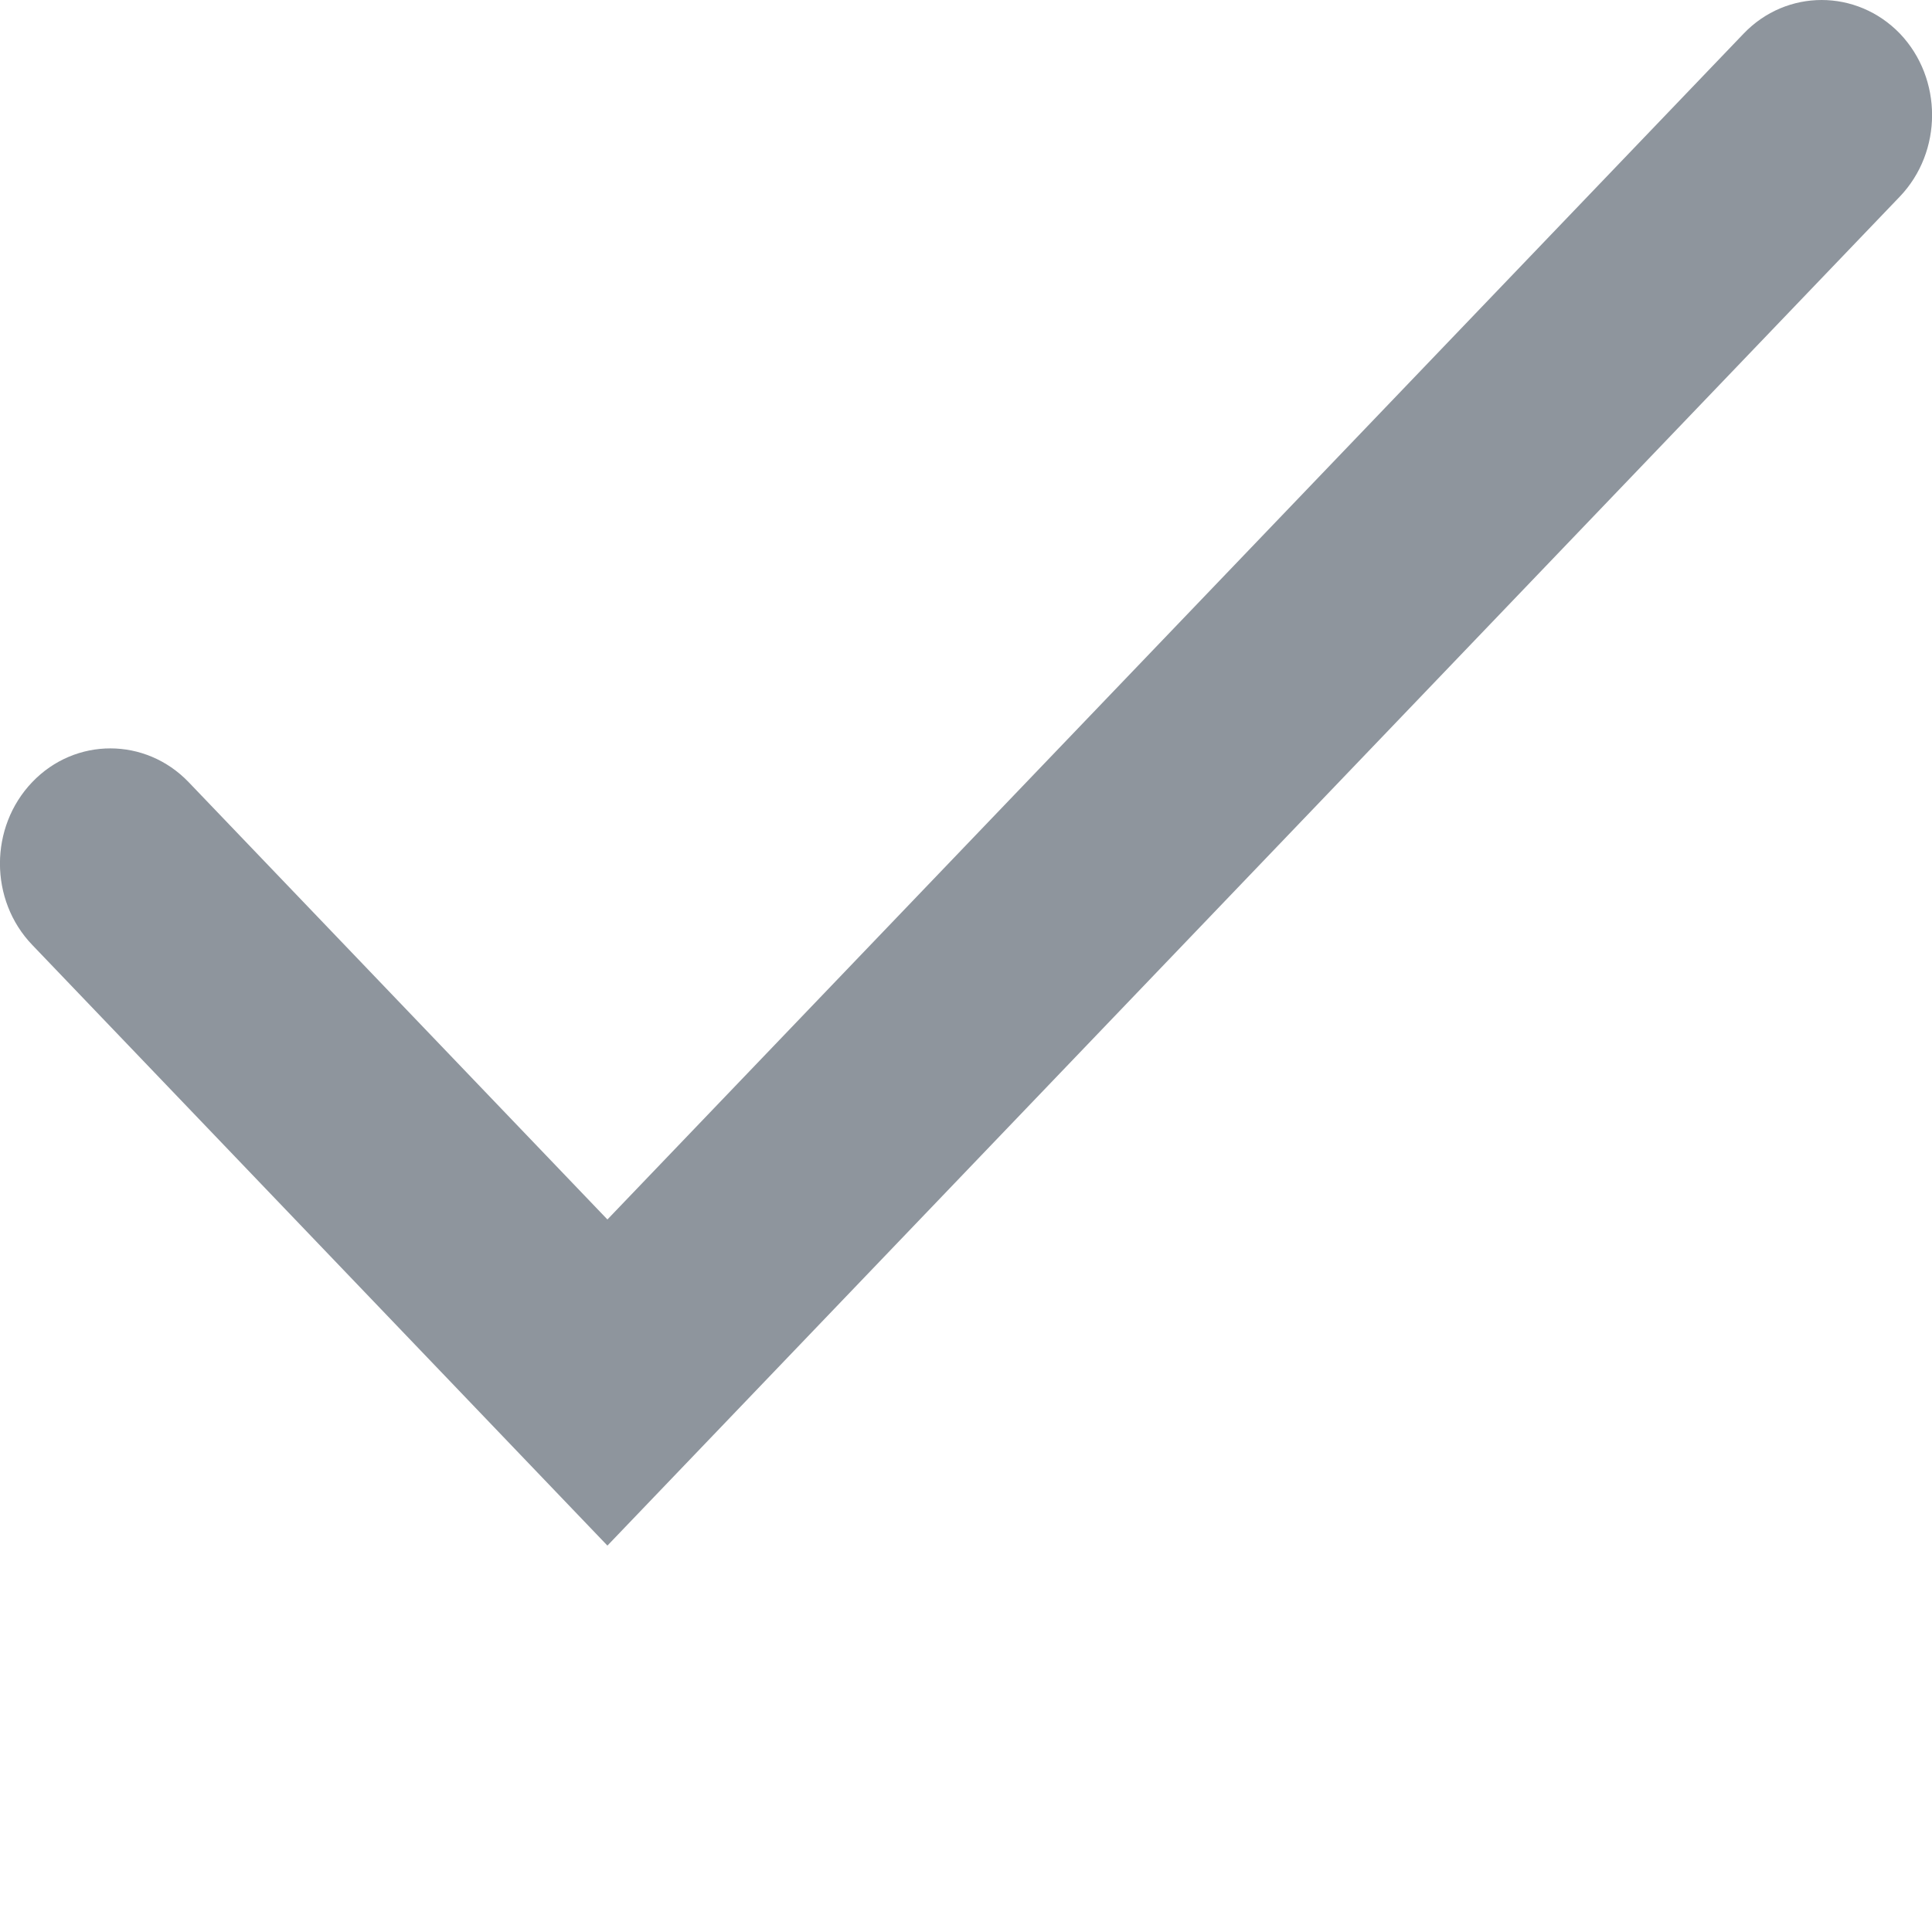
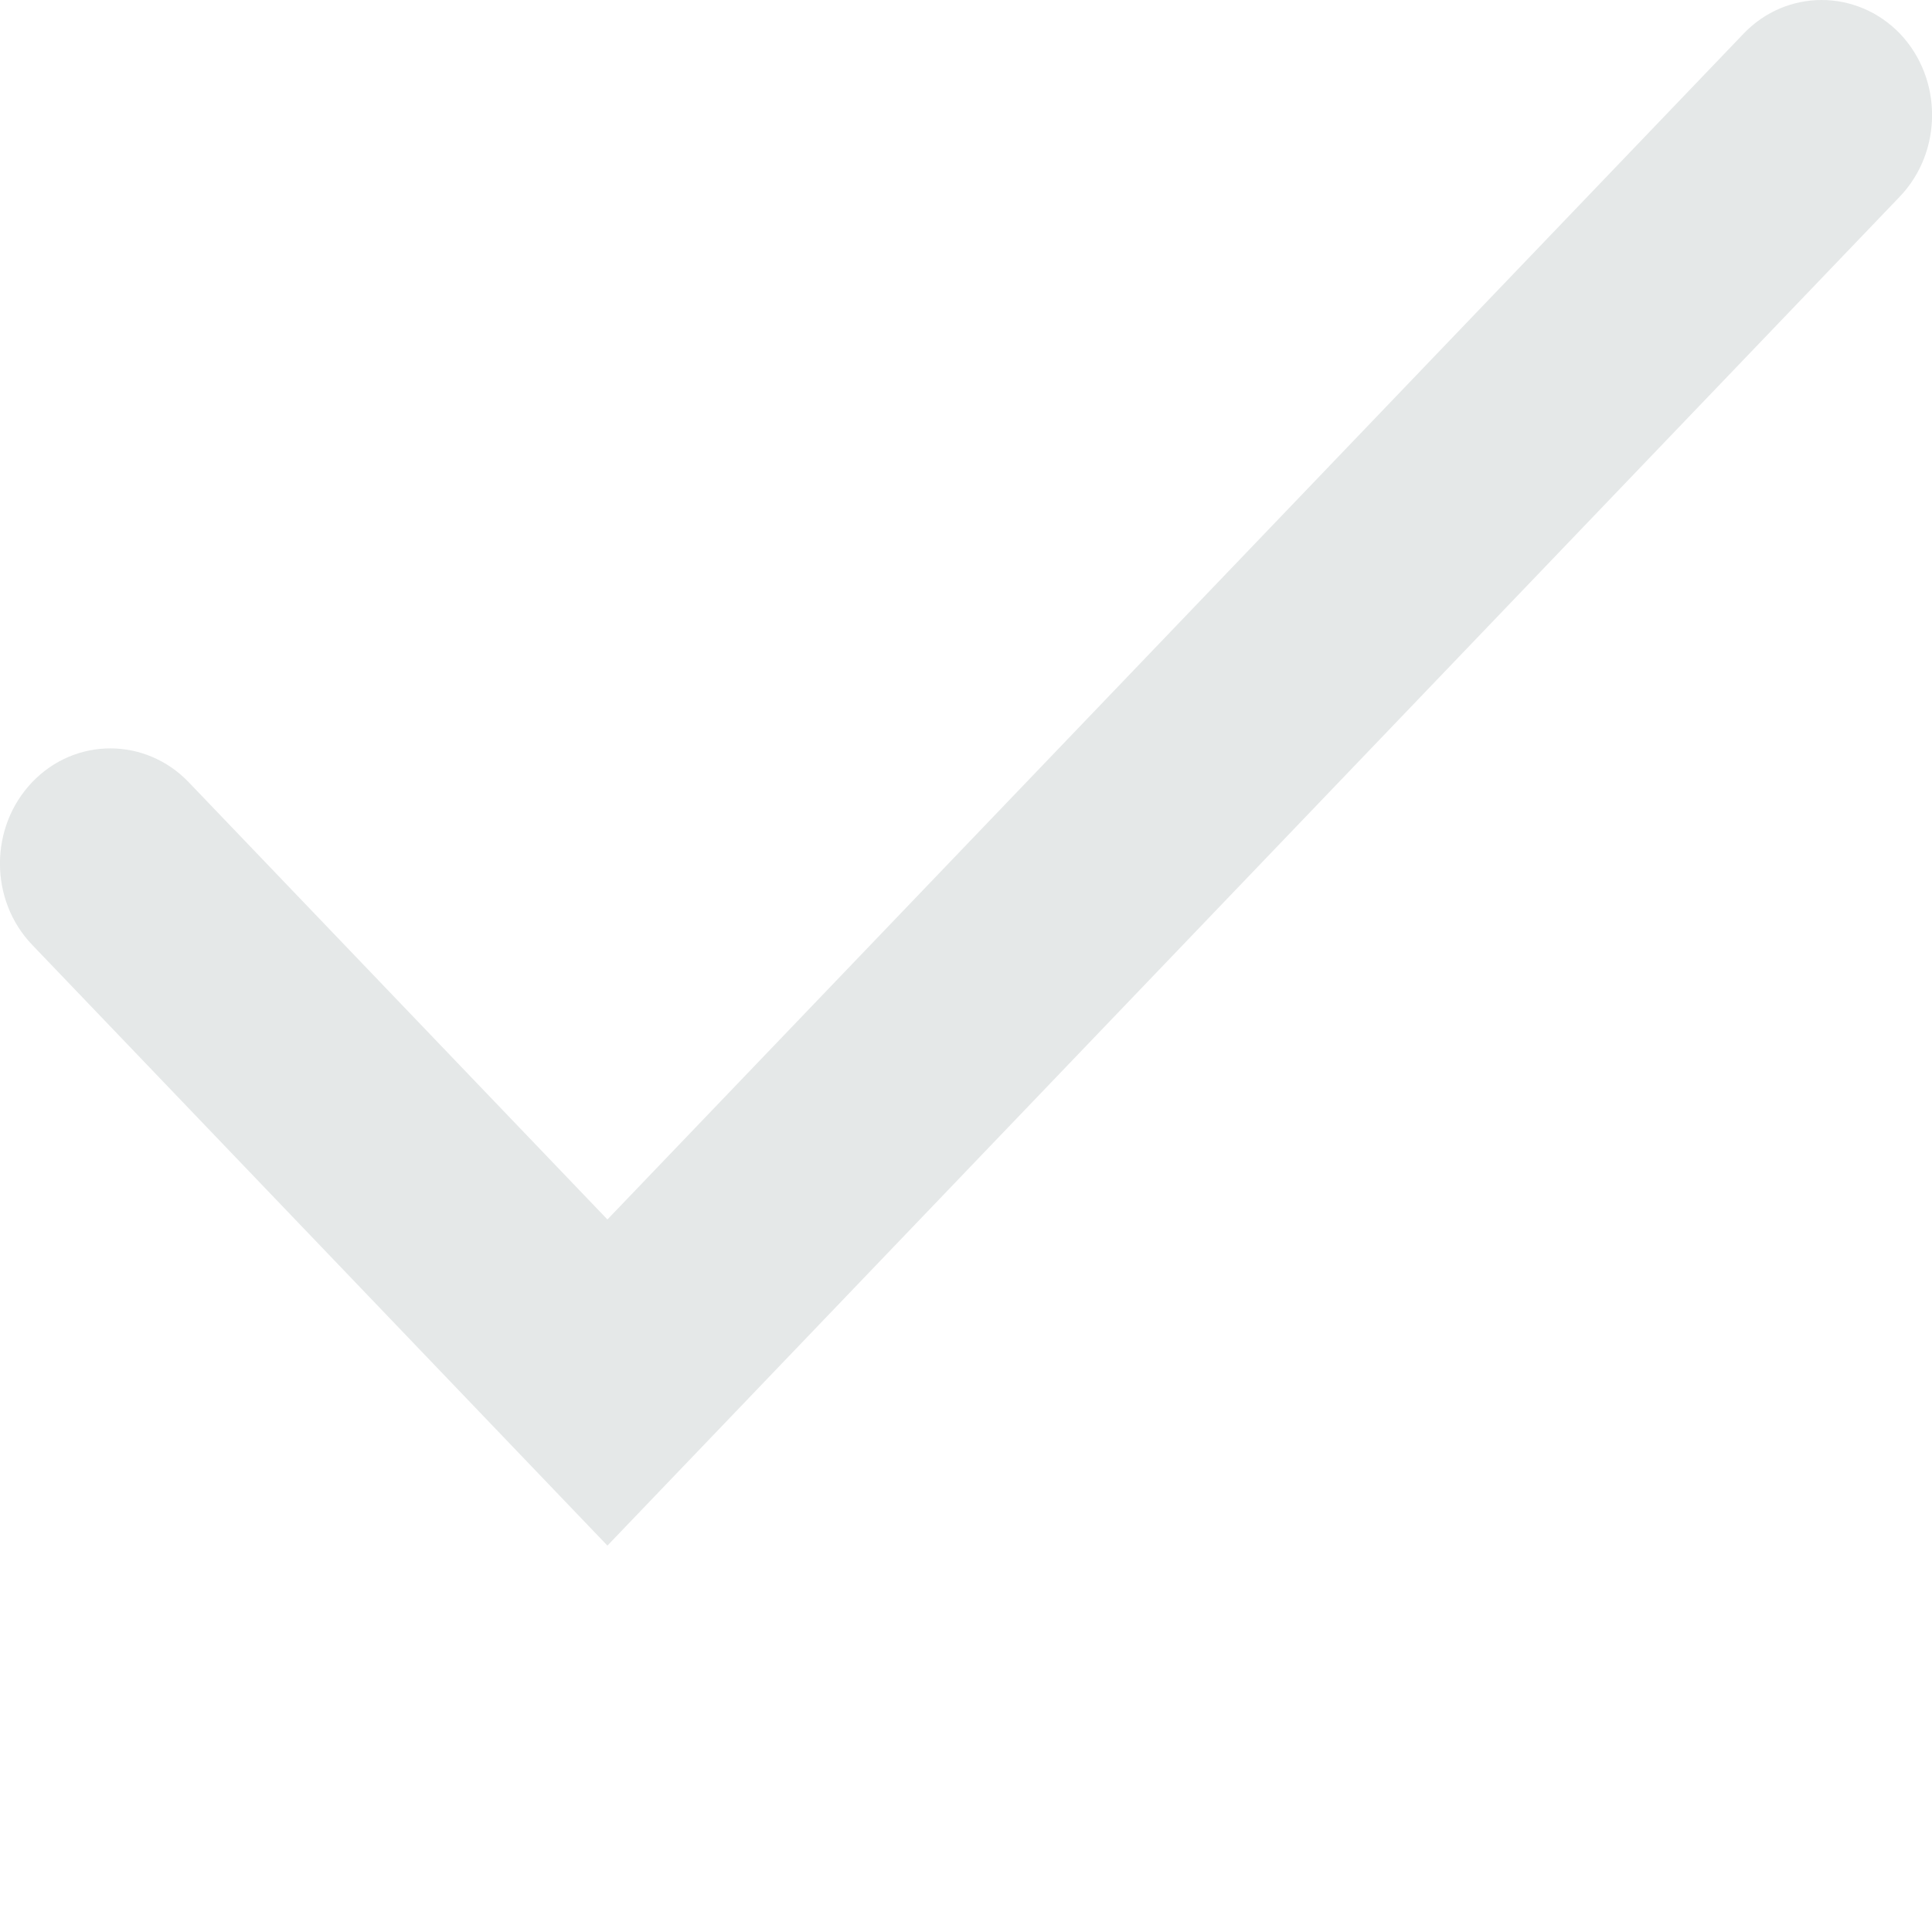
- <svg xmlns="http://www.w3.org/2000/svg" width="12px" fill="#8E959D" viewBox="0 0 10 10">
+ <svg xmlns="http://www.w3.org/2000/svg" width="12px" fill="#e5e8e8" viewBox="0 0 10 10">
  <path d="m3.144 8-2.977-3.109c-.223-.232-.223-.61 0-.843s.586-.232.809 0l2.168 2.264 5.881-6.138c.222-.232.585-.232.809 0 .222.233.222.611-.001.844z" />
</svg>
